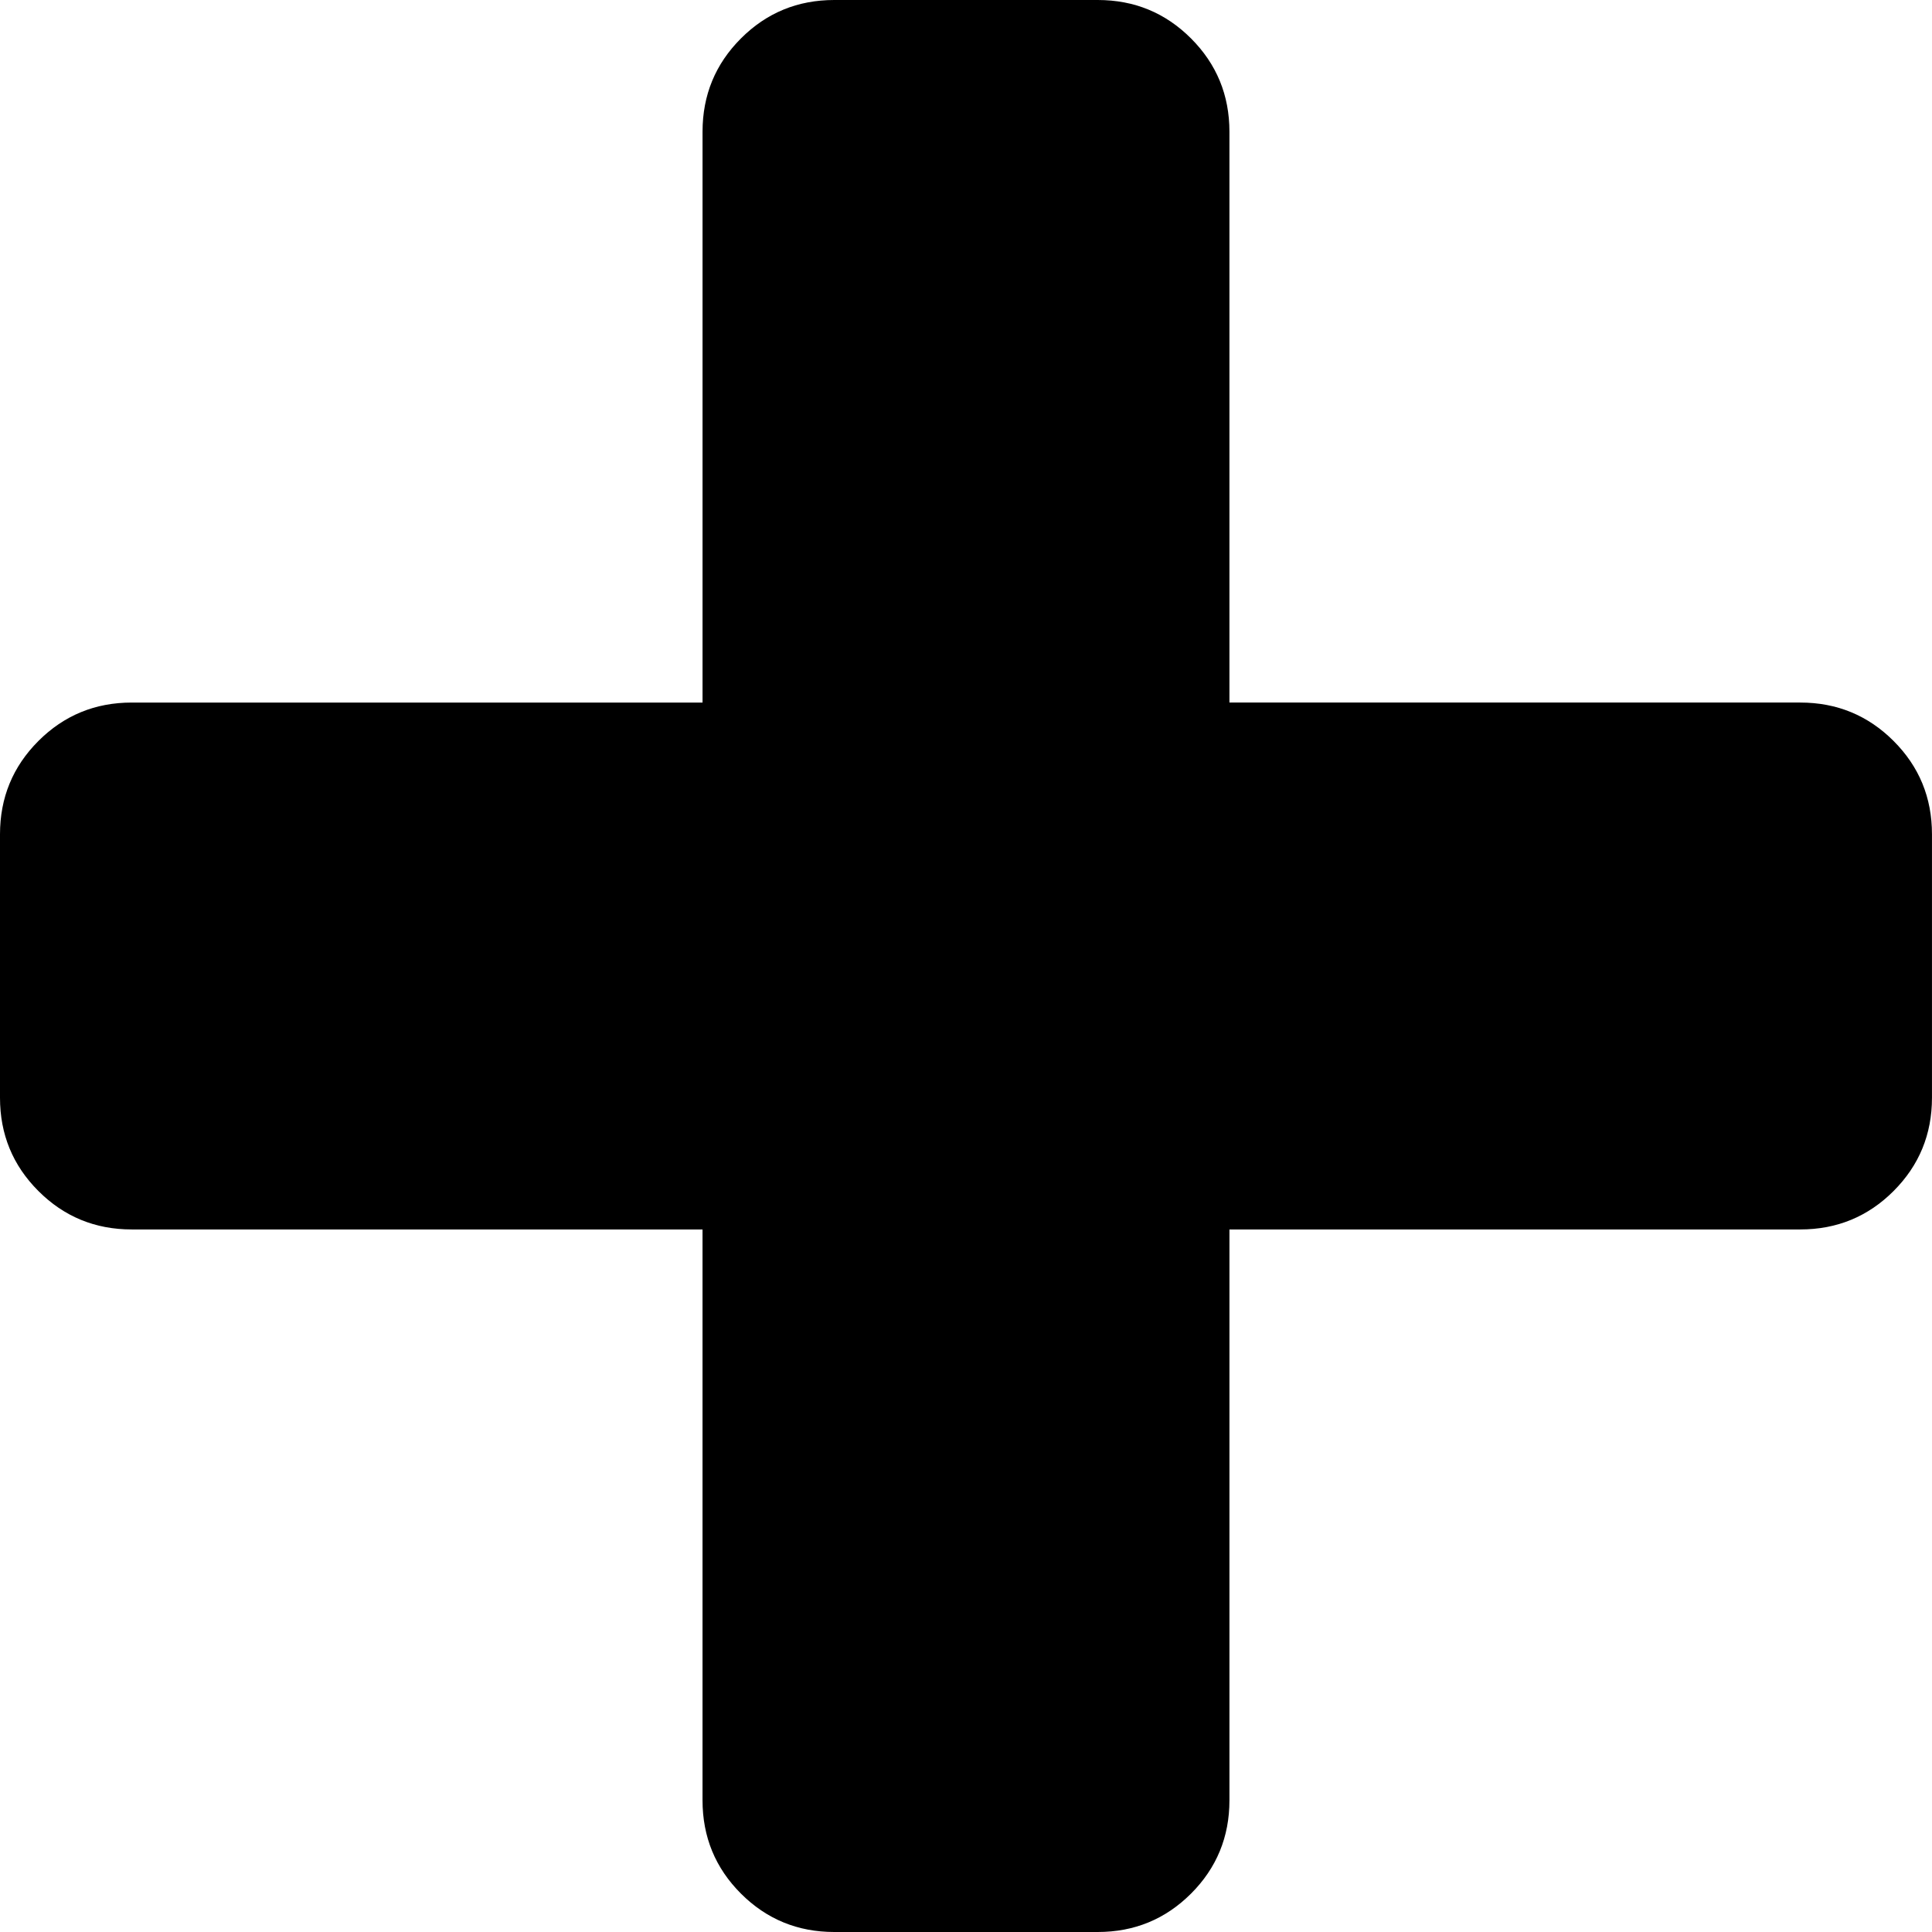
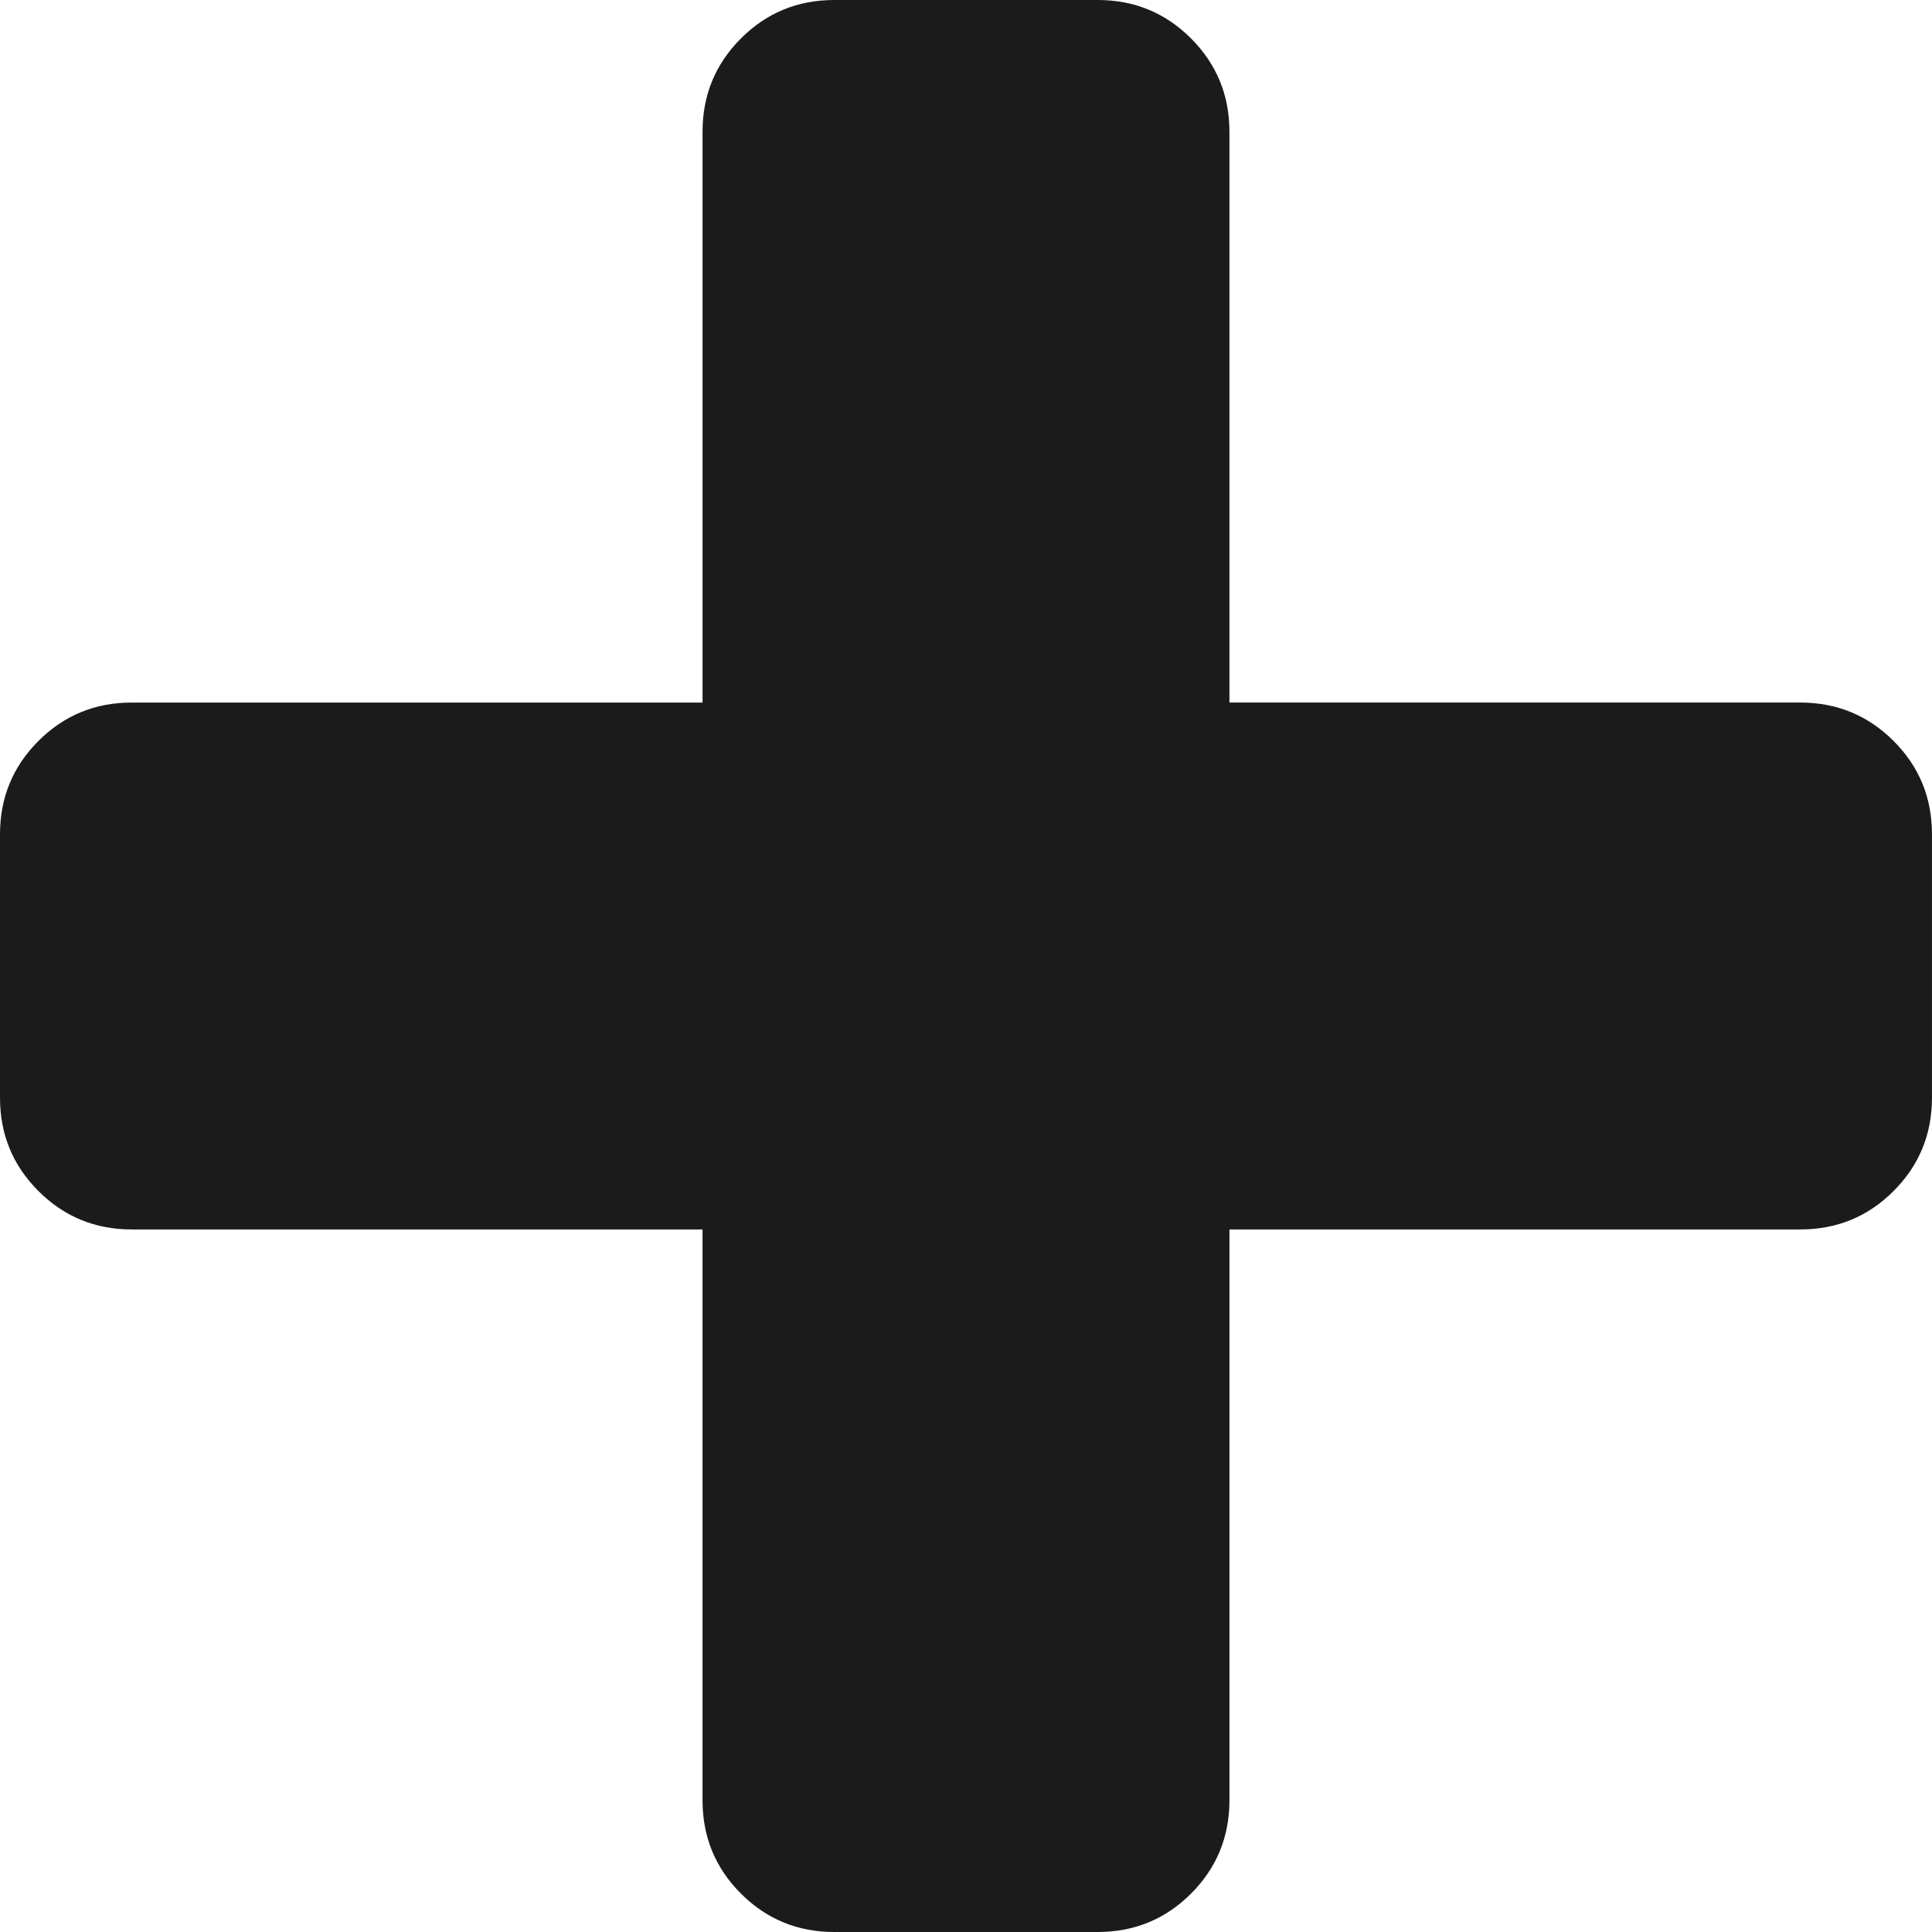
<svg xmlns="http://www.w3.org/2000/svg" width="401.994" height="401.994" viewBox="0 0 401.994 401.994">
-   <path d="M394 154.175c-5.33-5.33-11.806-7.994-19.417-7.994H255.81V27.41c0-7.61-2.665-14.084-7.993-19.414C242.487 2.666 236.02 0 228.397 0h-54.81c-7.613 0-14.085 2.663-19.415 7.993-5.33 5.33-7.994 11.803-7.994 19.414v118.775H27.408c-7.612 0-14.085 2.664-19.415 7.994S0 165.973 0 173.59v54.818c0 7.618 2.662 14.086 7.992 19.41 5.33 5.333 11.803 7.995 19.414 7.995h118.77V374.59c0 7.61 2.665 14.09 7.995 19.417 5.33 5.325 11.806 7.987 19.418 7.987H228.4c7.618 0 14.087-2.662 19.418-7.987 5.332-5.33 7.994-11.806 7.994-19.417V255.813h118.77c7.618 0 14.09-2.662 19.417-7.994 5.325-5.33 7.99-11.797 7.99-19.415v-54.82c0-7.615-2.66-14.086-7.993-19.413z" />
+   <path d="M394 154.175c-5.33-5.33-11.806-7.994-19.417-7.994H255.81V27.41c0-7.61-2.665-14.084-7.993-19.414C242.487 2.666 236.02 0 228.397 0h-54.81c-7.613 0-14.085 2.663-19.415 7.993-5.33 5.33-7.994 11.803-7.994 19.414v118.775H27.408c-7.612 0-14.085 2.664-19.415 7.994S0 165.973 0 173.59v54.818c0 7.618 2.662 14.086 7.992 19.41 5.33 5.333 11.803 7.995 19.414 7.995h118.77V374.59c0 7.61 2.665 14.09 7.995 19.417 5.33 5.325 11.806 7.987 19.418 7.987H228.4c7.618 0 14.087-2.662 19.418-7.987 5.332-5.33 7.994-11.806 7.994-19.417V255.813h118.77c7.618 0 14.09-2.662 19.417-7.994 5.325-5.33 7.99-11.797 7.99-19.415v-54.82c0-7.615-2.66-14.086-7.993-19.413z" fill="#1b1b1b" />
</svg>
